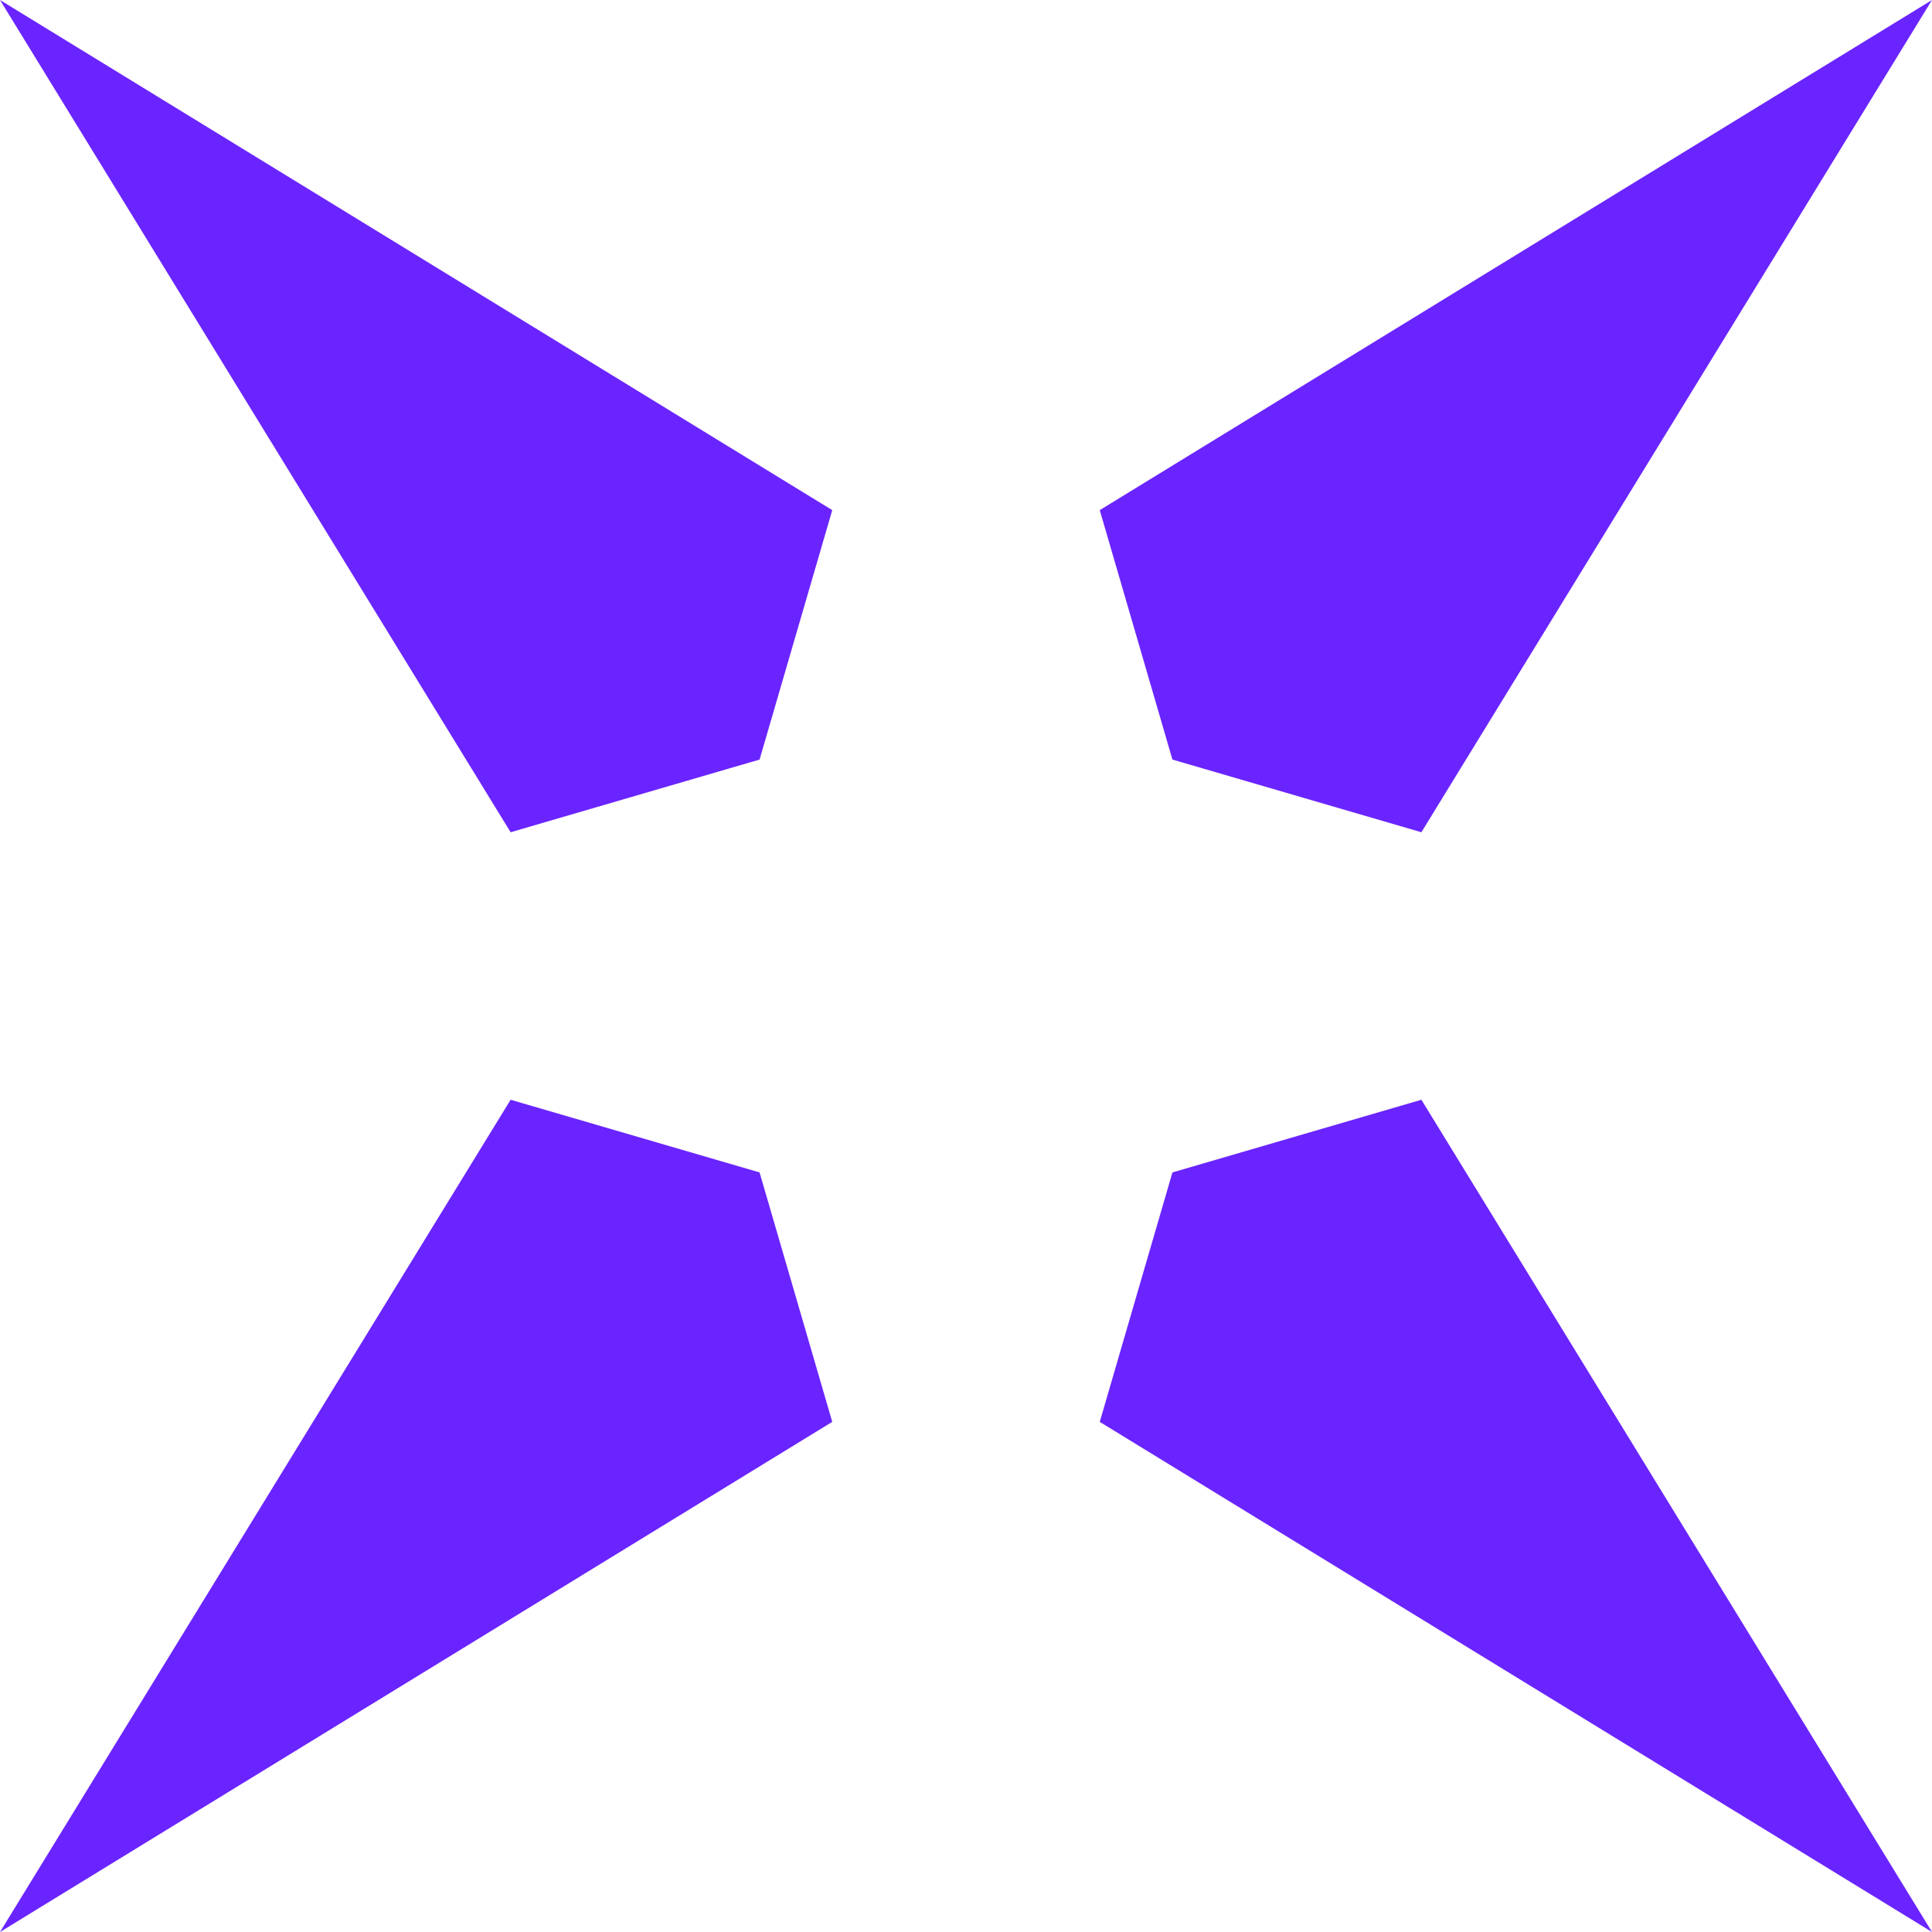
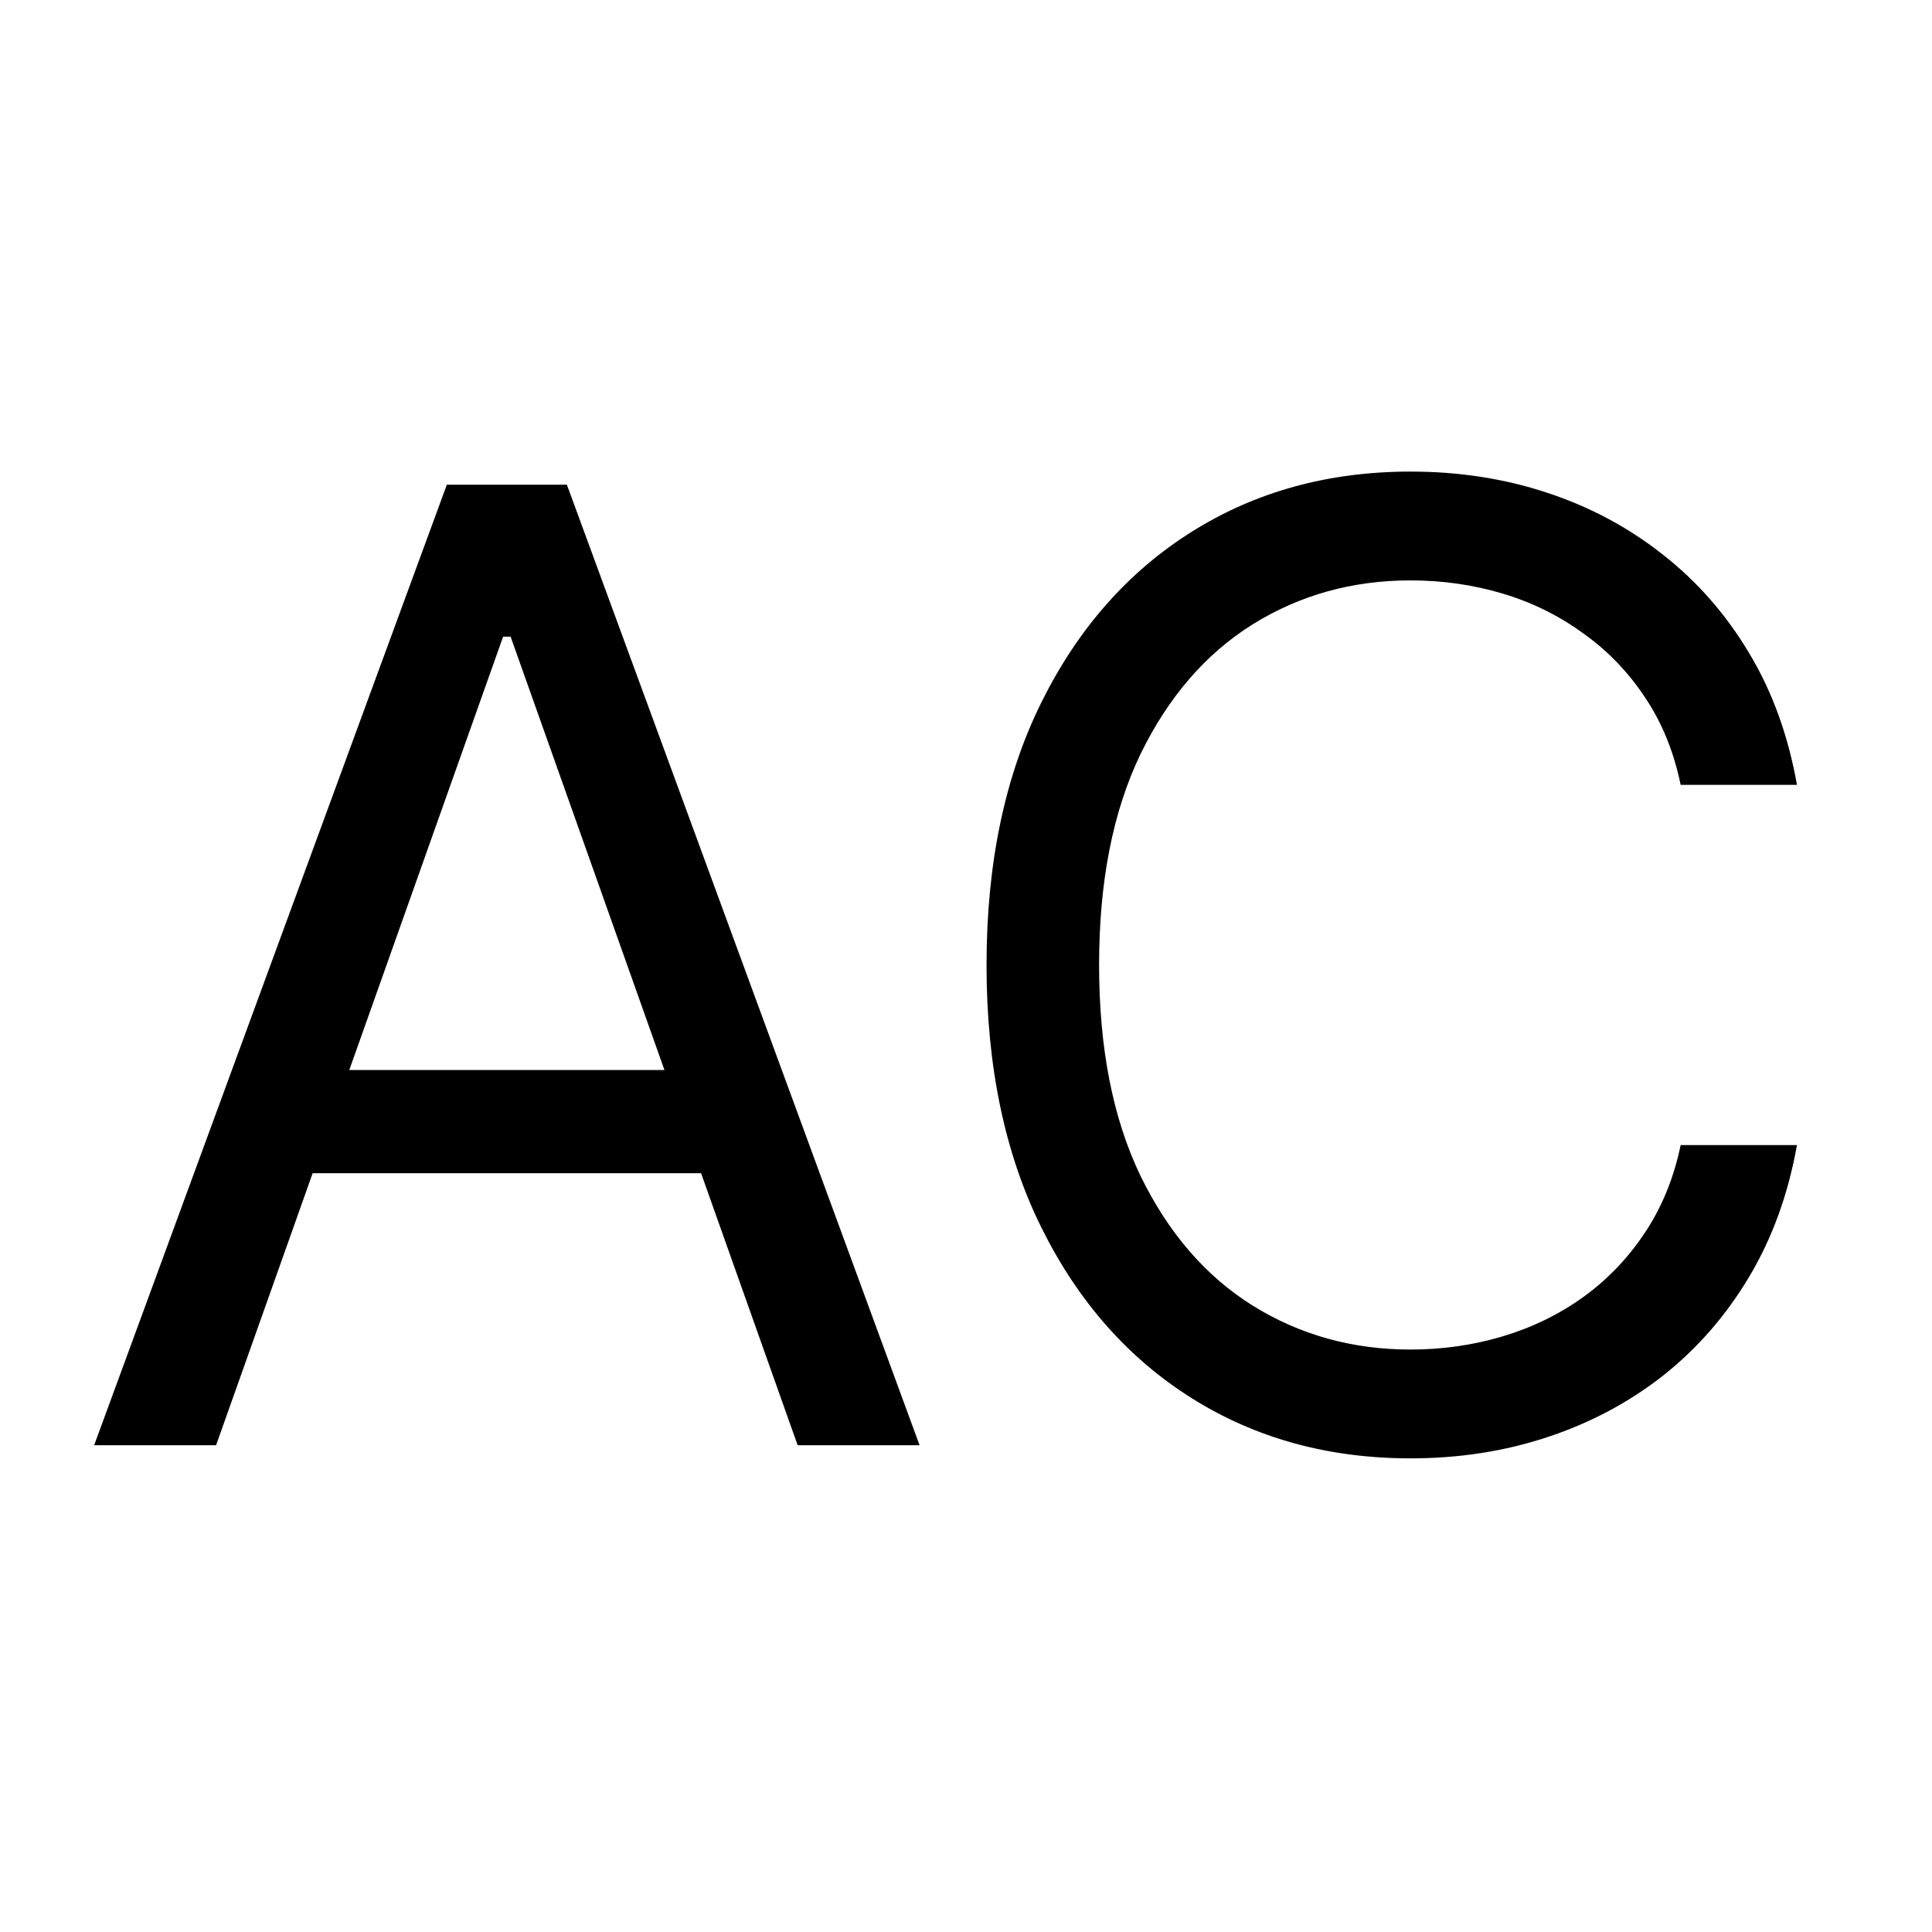
- <svg xmlns="http://www.w3.org/2000/svg" width="512" height="512" fill="none" viewBox="0 0 65 65">
-   <path fill="#6A24FF" d="M39.445 25.555 37 17.163 65 0 47.821 28l-8.376-2.445Zm-13.89 0L28 17.163 0 0l17.179 28 8.376-2.445Zm13.89 13.89L37 47.837 65 65 47.821 37l-8.376 2.445Zm-13.89 0L28 47.837 0 65l17.179-28 8.376 2.445Z" />
+ <svg xmlns="http://www.w3.org/2000/svg" width="512" height="512" viewBox="0 0 512 512" fill="none">
+   <path d="M57.264 383H24.949L118.415 128.455H150.233L243.699 383H211.384L135.318 168.724H133.33L57.264 383ZM69.196 283.568H199.452V310.912H69.196V283.568ZM476.214 208H445.39C443.567 199.134 440.377 191.345 435.82 184.634C431.345 177.922 425.877 172.287 419.414 167.73C413.033 163.09 405.949 159.61 398.16 157.29C390.371 154.97 382.251 153.81 373.799 153.81C358.387 153.81 344.425 157.704 331.914 165.493C319.485 173.282 309.583 184.758 302.208 199.921C294.917 215.085 291.271 233.687 291.271 255.727C291.271 277.768 294.917 296.37 302.208 311.533C309.583 326.697 319.485 338.173 331.914 345.962C344.425 353.75 358.387 357.645 373.799 357.645C382.251 357.645 390.371 356.485 398.16 354.165C405.949 351.845 413.033 348.406 419.414 343.849C425.877 339.209 431.345 333.533 435.82 326.821C440.377 320.027 443.567 312.238 445.39 303.455H476.214C473.894 316.464 469.668 328.105 463.536 338.38C457.405 348.655 449.782 357.396 440.667 364.605C431.553 371.731 421.319 377.158 409.968 380.887C398.699 384.616 386.642 386.48 373.799 386.48C352.09 386.48 332.784 381.177 315.88 370.571C298.977 359.965 285.678 344.884 275.983 325.33C266.289 305.775 261.441 282.574 261.441 255.727C261.441 228.881 266.289 205.68 275.983 186.125C285.678 166.57 298.977 151.49 315.88 140.884C332.784 130.277 352.09 124.974 373.799 124.974C386.642 124.974 398.699 126.839 409.968 130.567C421.319 134.296 431.553 139.765 440.667 146.974C449.782 154.1 457.405 162.8 463.536 173.075C469.668 183.266 473.894 194.908 476.214 208Z" fill="black" />
</svg>
